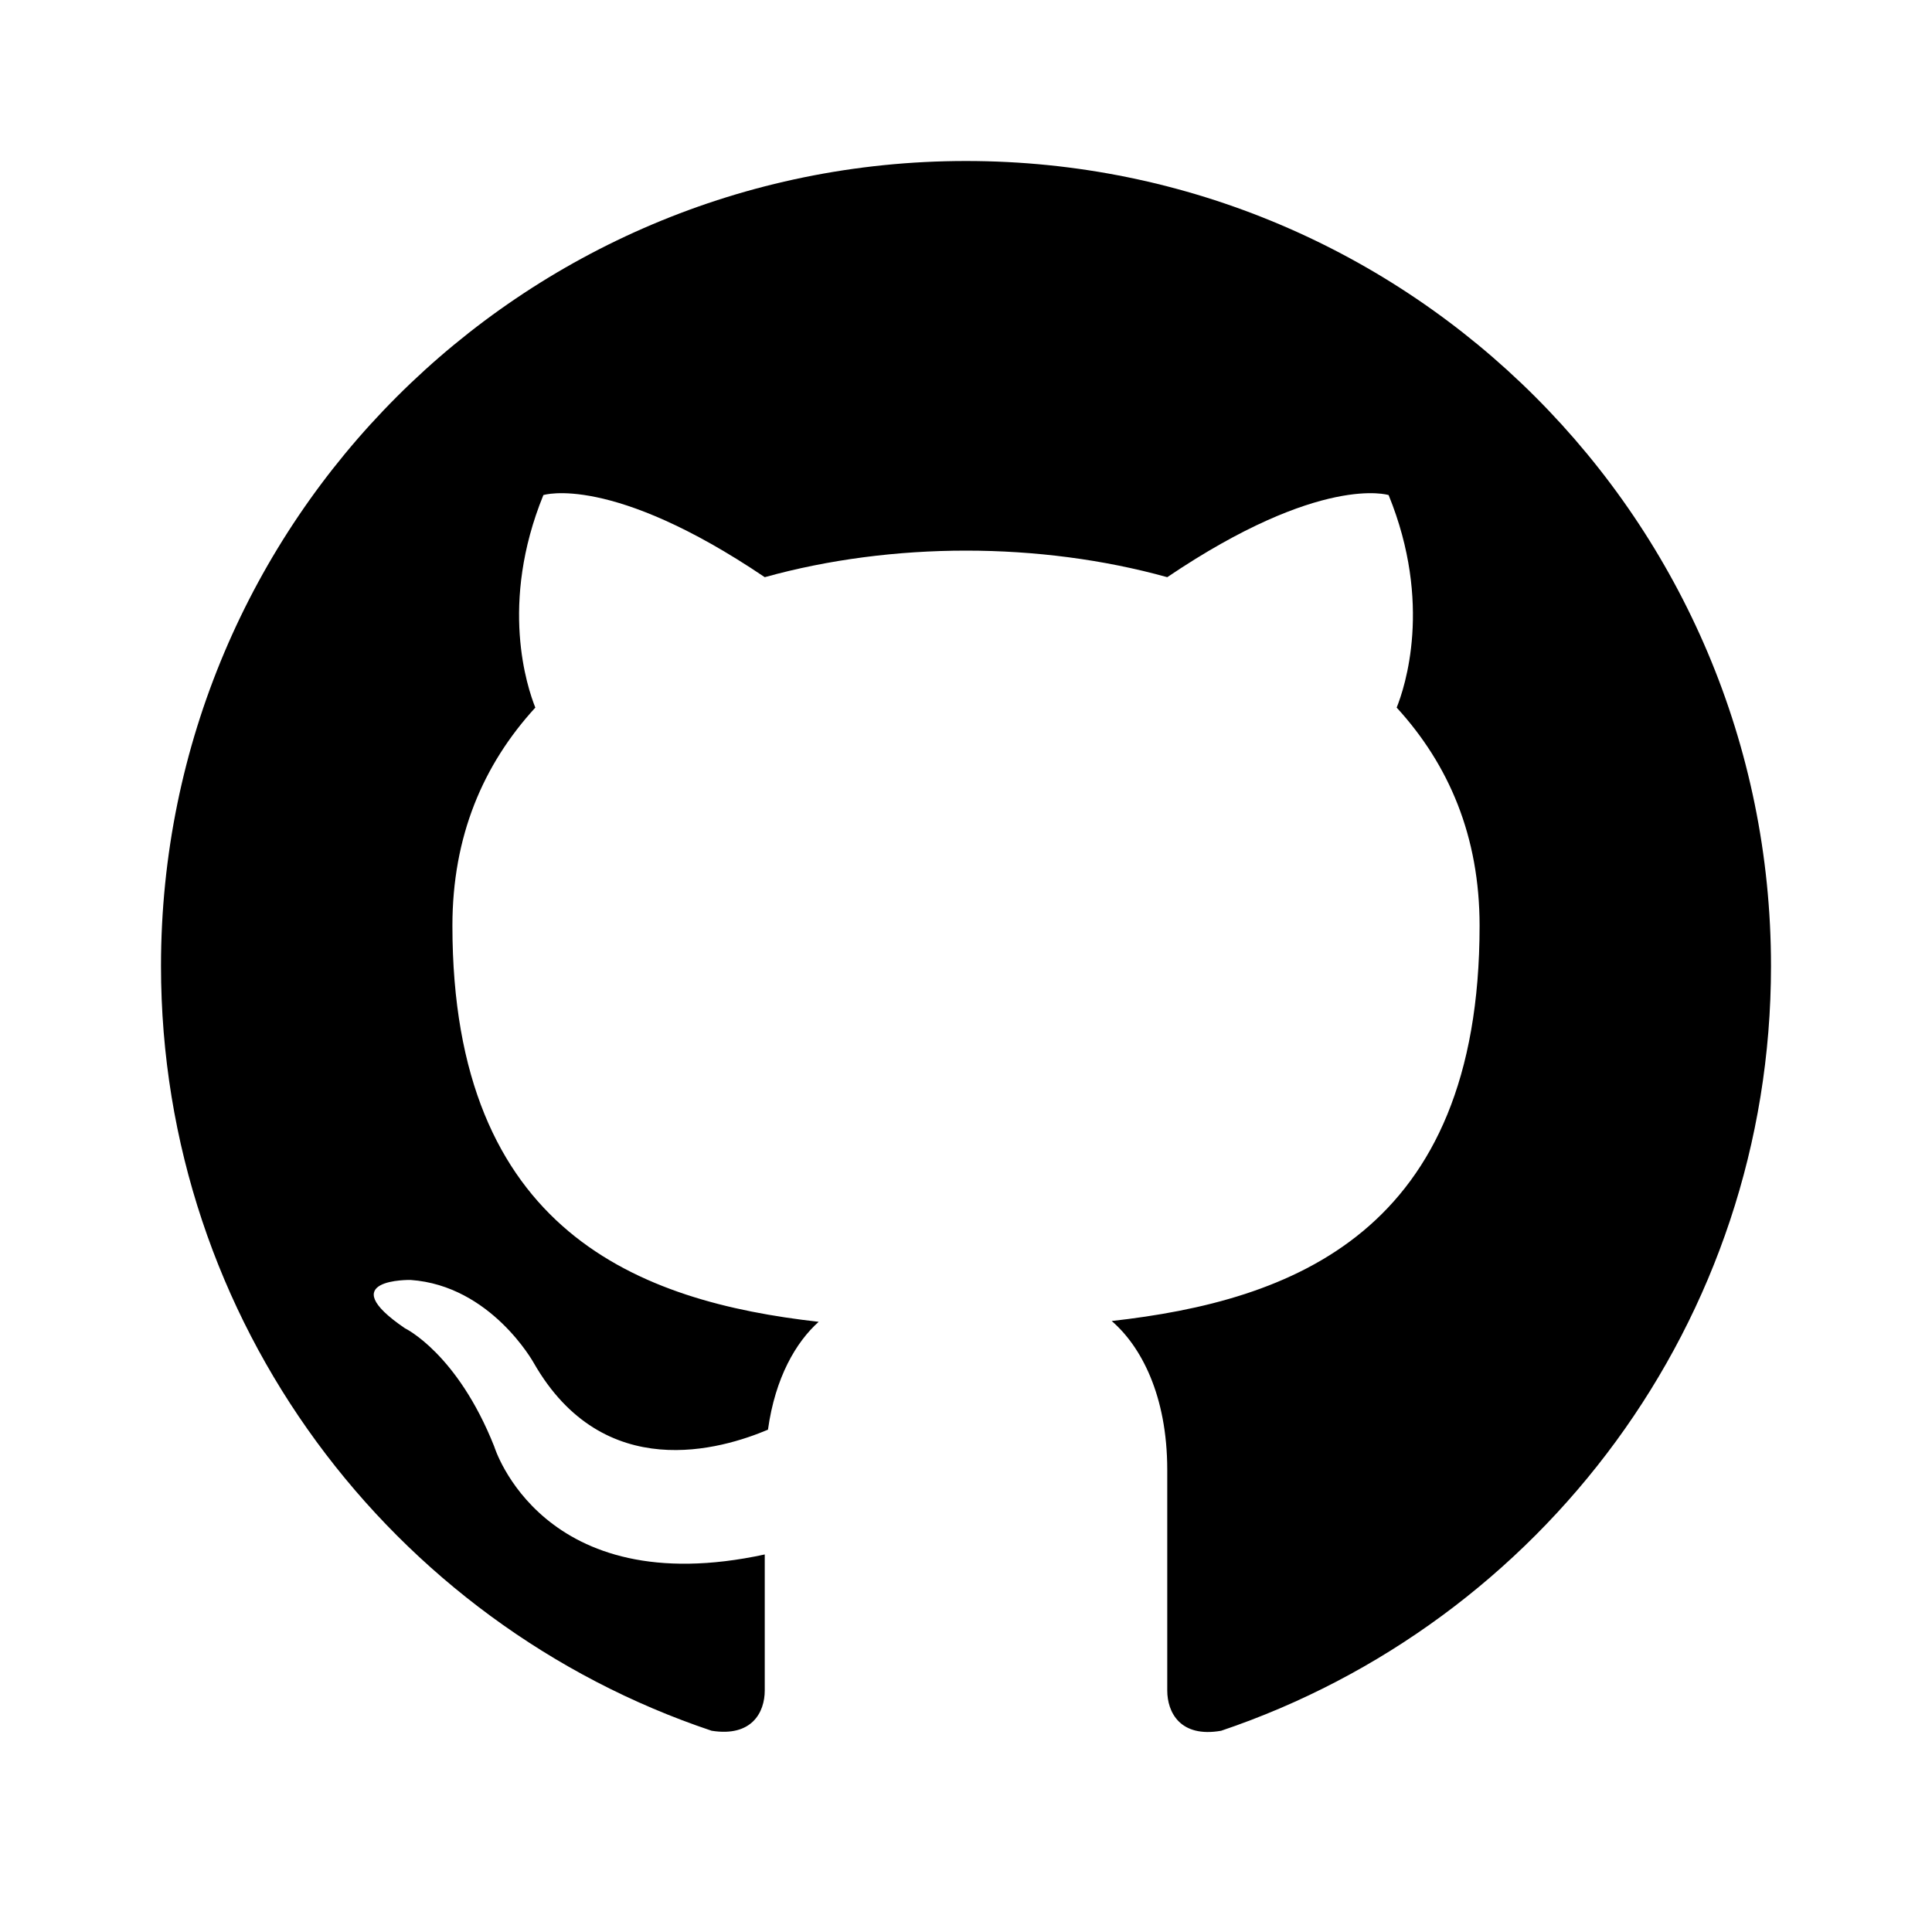
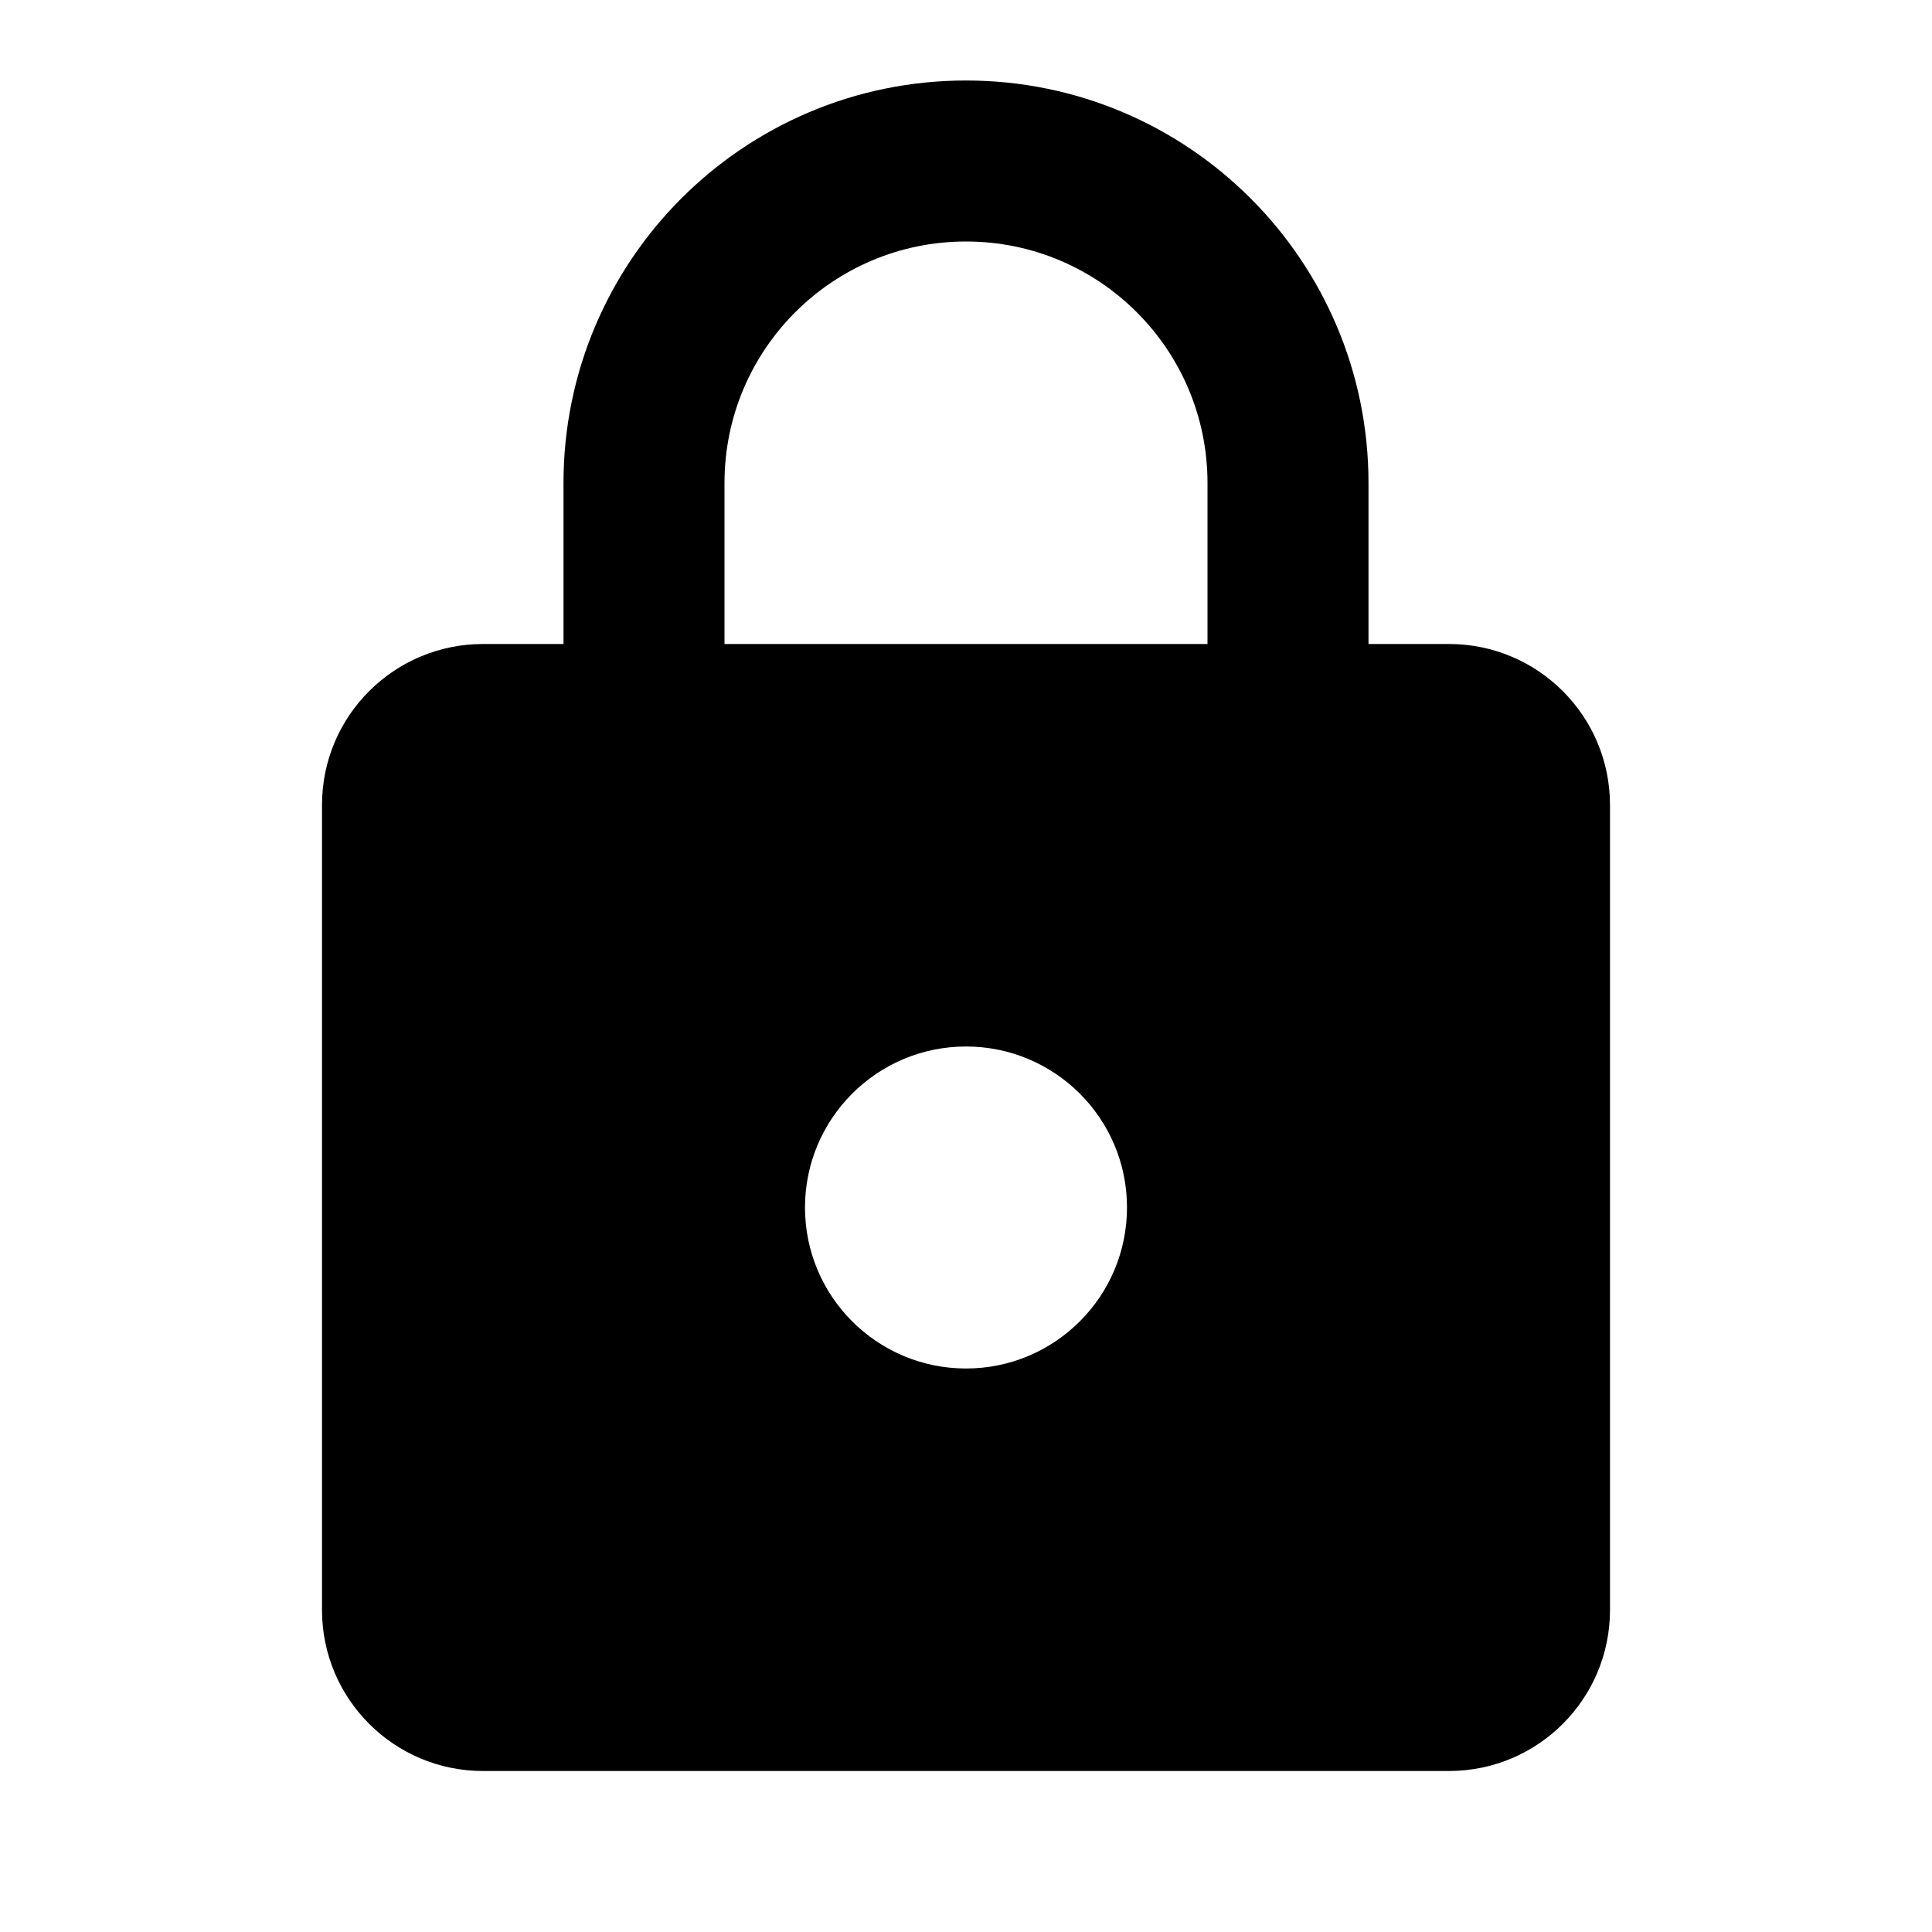
<svg viewBox="0 0 24 24">
-   <path d="M12,2A10,10 0 0,0 2,12C2,16.42 4.87,20.17 8.84,21.5C9.34,21.58 9.5,21.27 9.5,21C9.5,20.77 9.5,20.14 9.5,19.31C6.73,19.91 6.14,17.97 6.14,17.97C5.68,16.81 5.03,16.5 5.03,16.5C4.12,15.88 5.1,15.9 5.1,15.9C6.1,15.97 6.63,16.93 6.63,16.93C7.5,18.45 8.97,18 9.54,17.76C9.63,17.11 9.89,16.67 10.17,16.42C7.95,16.17 5.62,15.31 5.62,11.5C5.62,10.39 6,9.5 6.65,8.79C6.55,8.54 6.2,7.5 6.75,6.15C6.75,6.15 7.59,5.88 9.5,7.17C10.29,6.95 11.15,6.84 12,6.84C12.85,6.84 13.71,6.95 14.5,7.17C16.41,5.88 17.25,6.15 17.25,6.15C17.8,7.5 17.45,8.54 17.35,8.79C18,9.5 18.38,10.39 18.38,11.5C18.38,15.32 16.04,16.16 13.81,16.41C14.17,16.72 14.5,17.33 14.5,18.26C14.5,19.6 14.5,20.68 14.5,21C14.5,21.27 14.66,21.59 15.17,21.5C19.14,20.16 22,16.42 22,12A10,10 0 0,0 12,2Z" />
+   <path d="M12,17A2,2 0 0,0 14,15C14,13.89 13.1,13 12,13A2,2 0 0,0 10,15A2,2 0 0,0 12,17M18,8A2,2 0 0,1 20,10V20A2,2 0 0,1 18,22H6A2,2 0 0,1 4,20V10C4,8.89 4.9,8 6,8H7V6A5,5 0 0,1 12,1A5,5 0 0,1 17,6V8H18M12,3A3,3 0 0,0 9,6V8H15V6A3,3 0 0,0 12,3Z" />
</svg>
